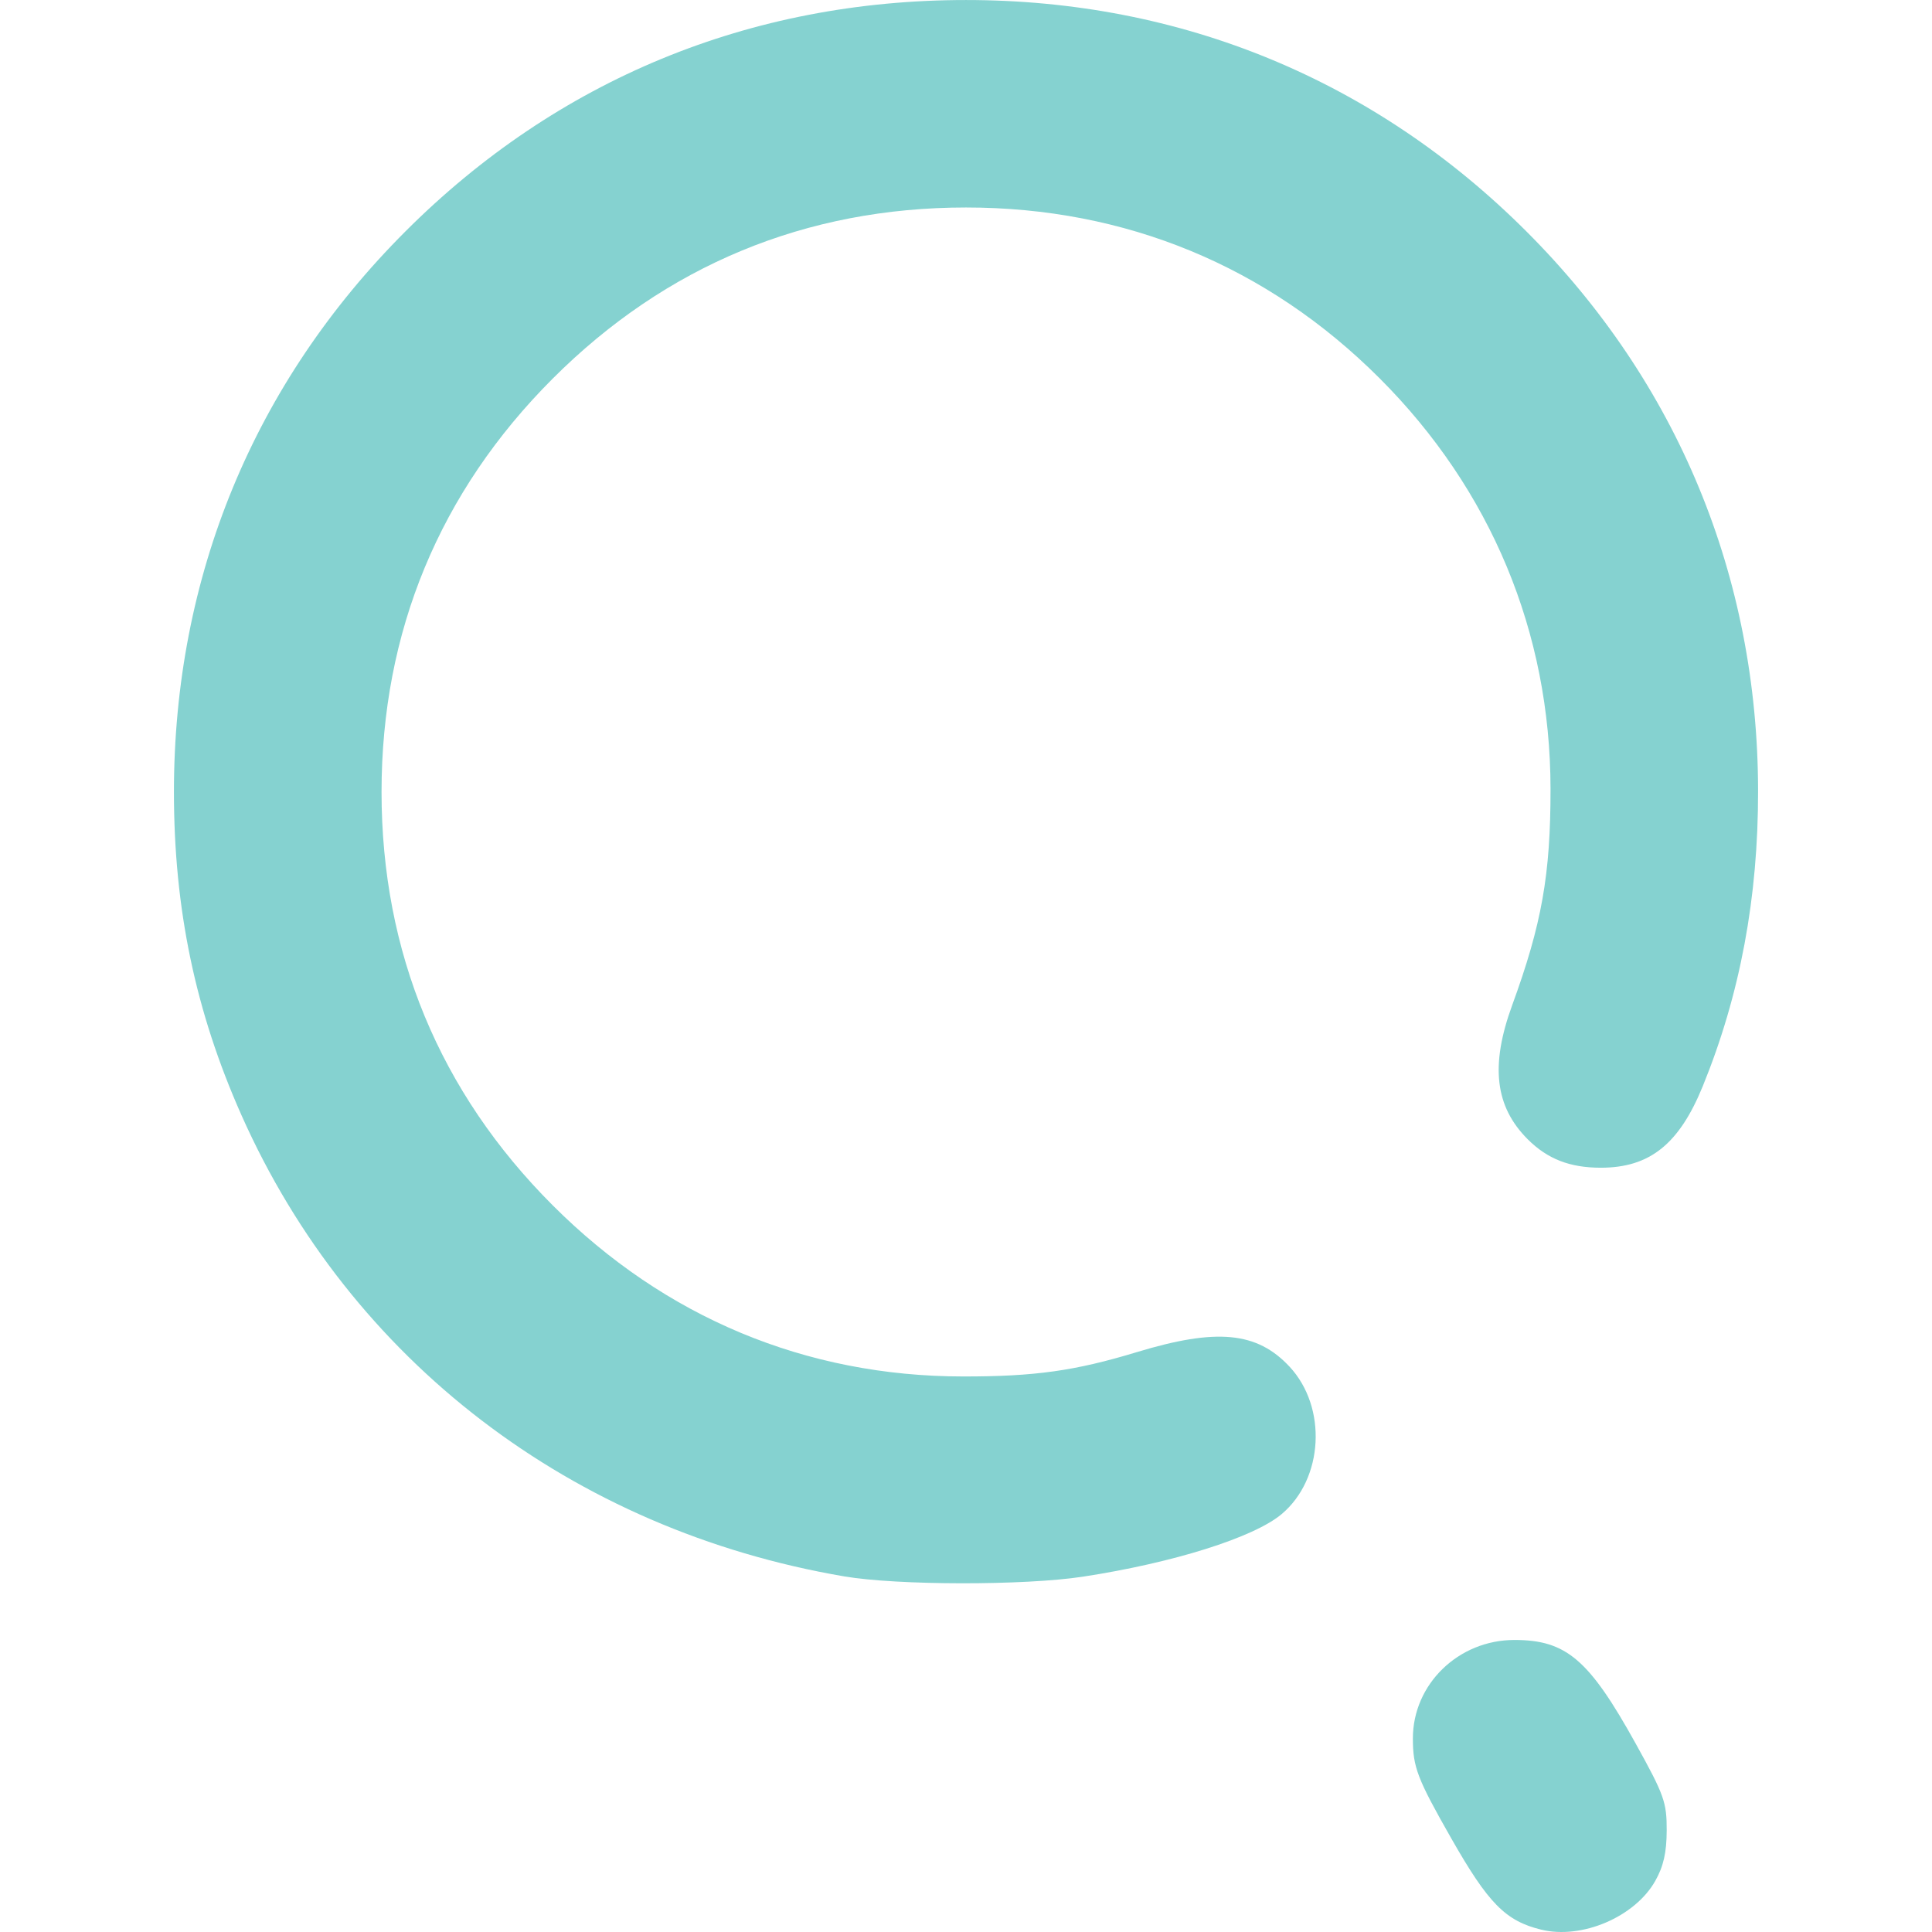
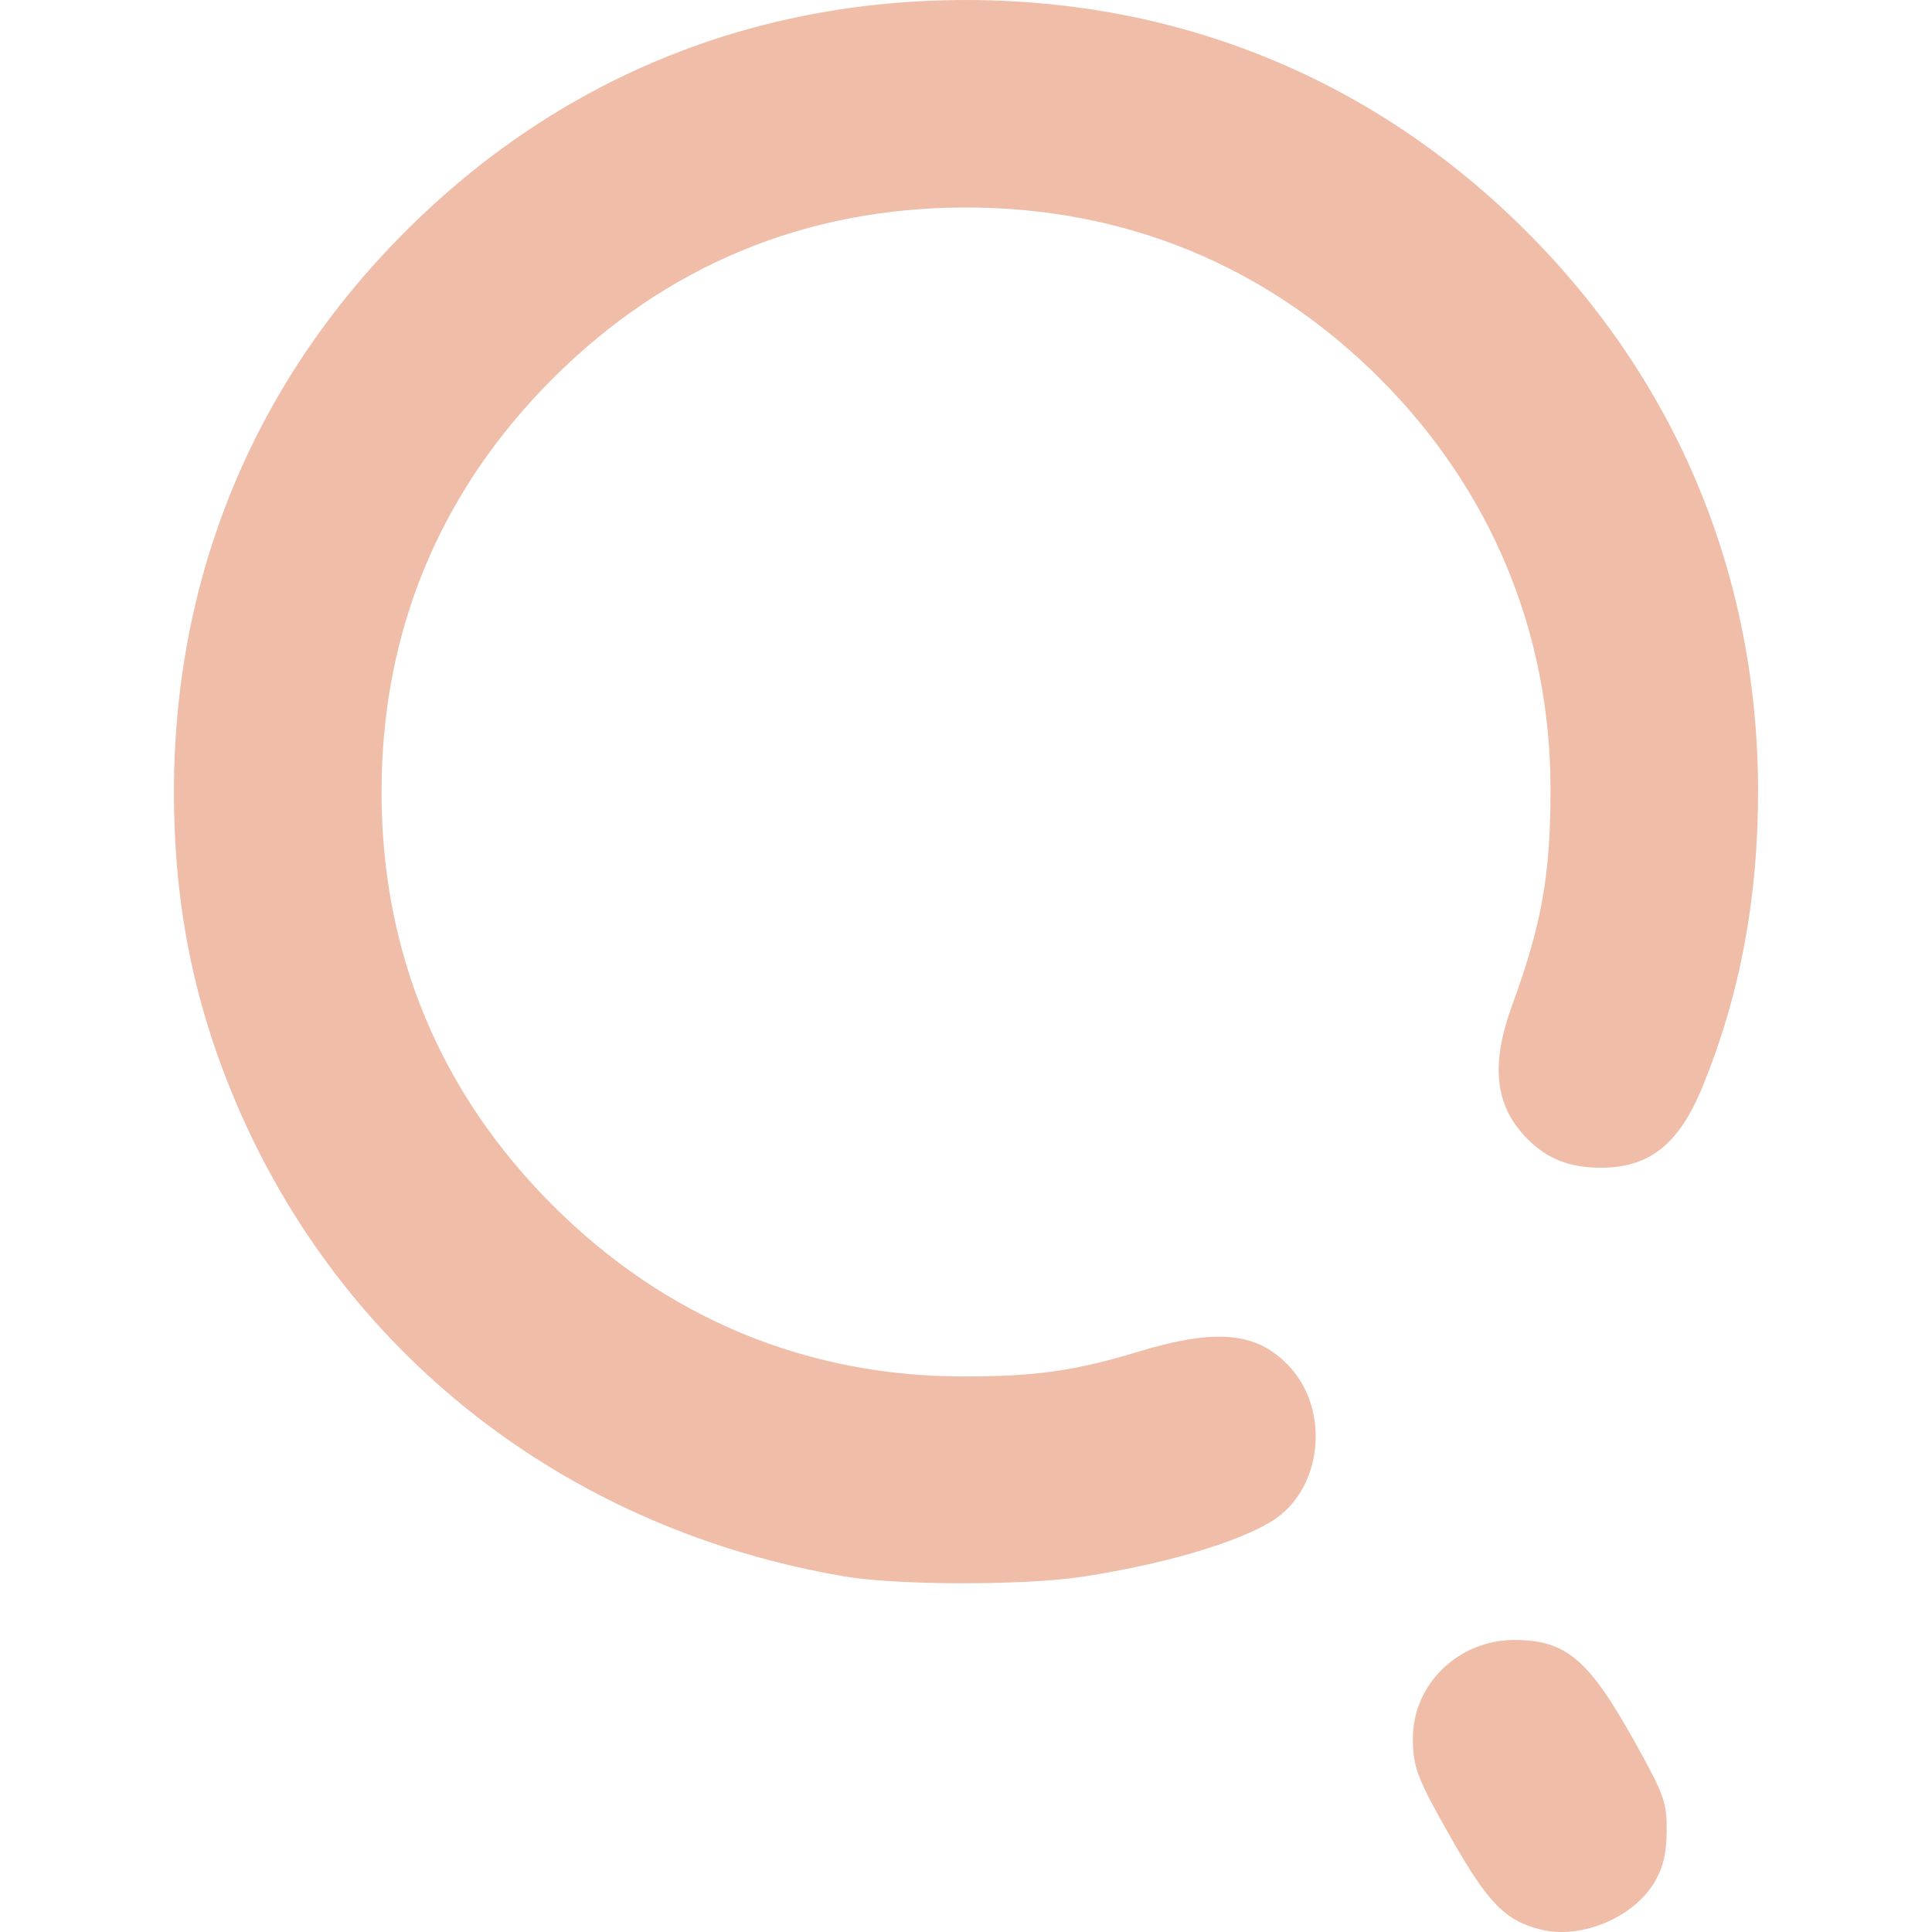
<svg xmlns="http://www.w3.org/2000/svg" xmlns:xlink="http://www.w3.org/1999/xlink" width="512" height="512" viewBox="0 0 135.467 135.467" version="1.1" id="svg1" xml:space="preserve">
  <defs id="defs1">
    <linearGradient id="linearGradient7">
-       <stop style="stop-color:#85d2d0;stop-opacity:1;" offset="0" id="stop7" />
-       <stop style="stop-color:#85d2d0;stop-opacity:1" offset="1" id="stop8" />
+       <stop style="stop-color:#f0bda9;stop-opacity:1;" offset="0" id="stop7" />
+       <stop style="stop-color:#f0bda9;stop-opacity:1" offset="1" id="stop8" />
    </linearGradient>
    <linearGradient xlink:href="#linearGradient7" id="linearGradient8" x1="68.798" y1="195.231" x2="127.731" y2="195.231" gradientUnits="userSpaceOnUse" />
  </defs>
  <g id="layer1" transform="matrix(1.261576,0,0,1.261576,-73.95113,-188.3885)">
    <path style="fill:url(#linearGradient8);fill-opacity:1" d="m 144.278,256.577 c -1.983,-0.484 -2.941,-1.457 -5.002,-5.078 -1.887,-3.314 -2.131,-3.95 -2.131,-5.552 0,-3.014 2.534,-5.471 5.642,-5.471 2.886,0 4.151,1.083 6.753,5.779 1.571,2.836 1.716,3.241 1.712,4.798 -0.003,1.235 -0.178,2.006 -0.638,2.819 -1.132,1.999 -4.078,3.257 -6.335,2.705 z m -38.742,-19.635 c -15.134,-2.583 -27.434,-11.995 -33.497,-25.633 -2.562,-5.762 -3.754,-11.467 -3.754,-17.964 0,-11.973 4.444,-22.735 12.867,-31.157 8.434,-8.434 19.157,-12.859 31.157,-12.859 11.96,0 22.736,4.451 31.151,12.866 8.393,8.393 12.856,19.172 12.871,31.083 0.007,5.946 -0.998,11.318 -3.07,16.41 -1.315,3.23 -2.952,4.541 -5.672,4.541 -1.72,0 -2.966,-0.485 -4.063,-1.583 -1.821,-1.821 -2.085,-4.102 -0.863,-7.448 1.649,-4.513 2.136,-7.263 2.132,-12.025 -0.008,-8.699 -3.309,-16.629 -9.497,-22.817 -6.239,-6.239 -14.123,-9.496 -22.989,-9.496 -8.9,0 -16.684,3.223 -22.973,9.512 -6.289,6.289 -9.512,14.073 -9.512,22.973 0,8.9 3.223,16.684 9.512,22.973 6.238,6.238 14.068,9.505 22.801,9.513 3.989,0.004 6.224,-0.309 9.668,-1.354 4.433,-1.345 6.674,-1.132 8.482,0.806 2.108,2.26 1.897,6.235 -0.436,8.198 -1.545,1.3 -6.027,2.71 -11.051,3.478 -3.247,0.496 -10.311,0.487 -13.264,-0.017 z" id="path7" />
  </g>
</svg>
